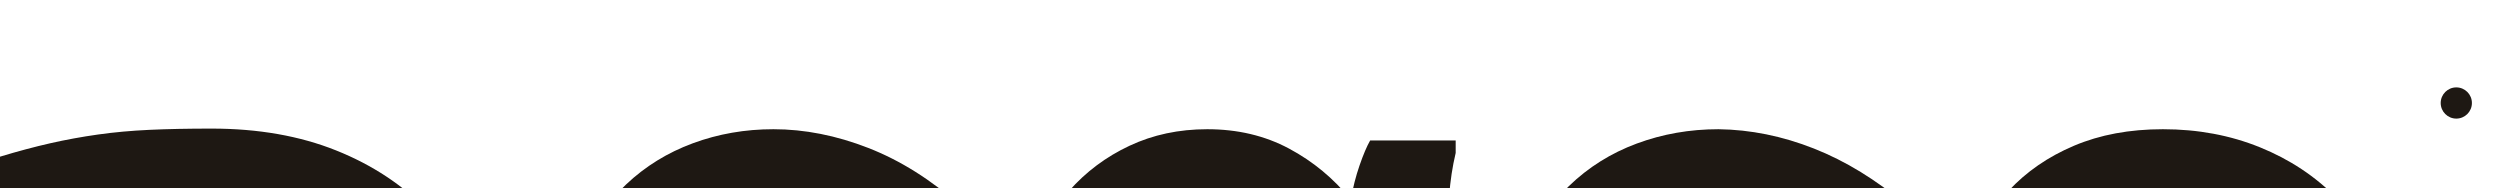
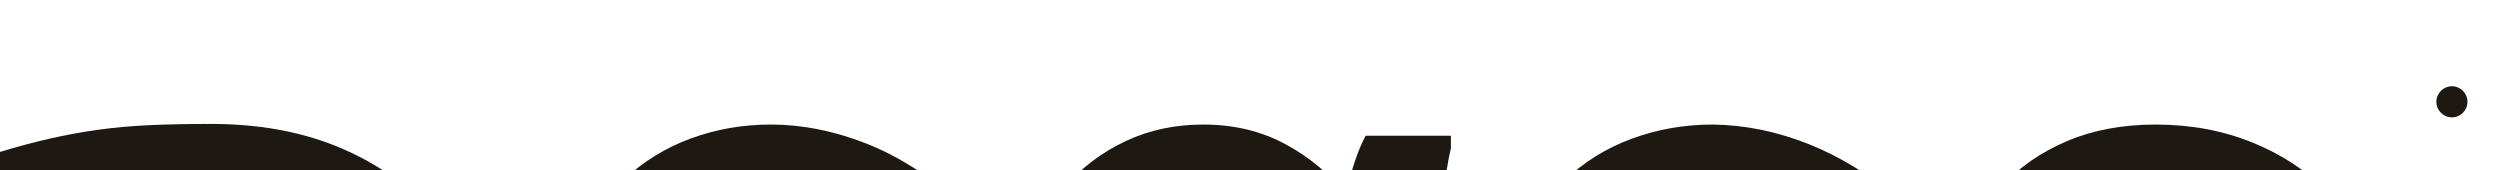
- <svg xmlns="http://www.w3.org/2000/svg" viewBox="0 0 801 60" width="801" height="60">
-   <g fill="#1E1813" transform="translate(0,45) scale(0.2,0.2)">
+ <svg xmlns="http://www.w3.org/2000/svg" viewBox="0 0 884 60" width="884" height="60">
+   <g fill="#1E1813" transform="translate(0,48) scale(0.22,0.22)">
    <g transform="translate(-59,0)">
      <path d="M379 926Q497 926 588.5 892.0Q680 858 742.5 797.0Q805 736 837.5 651.0Q870 566 870 464Q870 355 838.0 266.0Q806 177 745.5 114.0Q685 51 597.5 16.0Q510 -19 398 -19Q342 -19 298.5 -17.0Q255 -15 216.0 -9.5Q177 -4 139.5 4.5Q102 13 59 26V886Q97 897 134.0 904.5Q171 912 209.5 917.0Q248 922 289.5 924.0Q331 926 379 926ZM396 114Q471 114 527.5 139.0Q584 164 622.0 209.5Q660 255 680.0 319.0Q700 383 700 460Q700 533 678.5 594.5Q657 656 615.5 700.0Q574 744 513.5 769.0Q453 794 374 794Q332 794 294.5 791.0Q257 788 223 783V130Q259 122 301.0 118.0Q343 114 396 114Z" />
    </g>
    <g transform="translate(873,0)">
      <path d="M390 710Q462 710 521.5 687.0Q581 664 623.0 619.5Q665 575 685.5 511.0Q706 447 699 366L677 337L192 249Q214 184 265.5 150.0Q317 116 383 117Q434 118 487.5 139.0Q541 160 594 203Q614 195 627.5 178.5Q641 162 649.5 146.0Q658 130 662.0 117.5Q666 105 666 105Q595 42 518.0 12.0Q441 -18 366 -18Q298 -18 237.0 4.5Q176 27 130.0 70.5Q84 114 56.5 177.0Q29 240 28 321Q27 402 53.5 472.5Q80 543 128.0 596.0Q176 649 243.0 679.5Q310 710 390 710ZM541 419Q543 493 502.0 538.5Q461 584 390 584Q349 584 313.0 566.5Q277 549 249.0 519.0Q221 489 203.0 448.0Q185 407 181 359Z" />
    </g>
    <g transform="translate(1599,0)">
      <path d="M719 182Q719 153 720.0 130.5Q721 108 722.5 89.0Q724 70 726.5 53.5Q729 37 733 20V0H596Q588 14 579.0 40.0Q570 66 565 95Q524 44 466.0 13.0Q408 -18 335 -18Q267 -18 210.5 8.5Q154 35 113.5 81.0Q73 127 50.5 188.5Q28 250 28 321Q28 403 52.0 474.5Q76 546 120.5 598.0Q165 650 228.5 680.0Q292 710 371 710Q430 710 478.5 683.5Q527 657 558 613V934Q570 938 591.5 940.5Q613 943 637.0 943.0Q661 943 683.0 940.5Q705 938 719 934ZM365 118Q405 118 439.5 140.5Q474 163 499.0 203.5Q524 244 538.0 298.5Q552 353 552 418Q552 452 539.0 480.5Q526 509 505.0 530.0Q484 551 456.0 563.0Q428 575 398 575Q354 575 317.0 557.0Q280 539 252.5 507.5Q225 476 209.0 431.5Q193 387 193 335Q193 287 205.5 247.5Q218 208 240.5 179.0Q263 150 295.0 134.0Q327 118 365 118Z" />
    </g>
    <g transform="translate(2384,0)">
      <path d="M369 -18Q300 -18 238.0 5.0Q176 28 129.5 73.0Q83 118 55.5 183.5Q28 249 28 333Q28 412 56.5 481.0Q85 550 135.0 601.0Q185 652 251.5 681.0Q318 710 395 710Q466 710 523.0 685.5Q580 661 619.0 617.5Q658 574 676.5 514.5Q695 455 690 385Q674 381 653.0 377.0Q632 373 610.0 371.0Q588 369 567.0 369.0Q546 369 531 374Q535 467 496.0 521.0Q457 575 386 576Q346 576 311.0 557.5Q276 539 249.5 506.5Q223 474 208.0 429.0Q193 384 193 331Q193 284 207.0 245.0Q221 206 245.5 177.5Q270 149 304.0 133.0Q338 117 378 117Q426 117 478.0 139.0Q530 161 584 206Q609 198 625.5 181.0Q642 164 651.5 146.5Q661 129 665.0 116.0Q669 103 669 103Q598 43 522.0 13.0Q446 -17 369 -18Z" />
    </g>
    <g transform="translate(3103,0)">
      <path d="M362 -18Q282 -18 219.5 8.5Q157 35 114.5 81.0Q72 127 50.0 189.0Q28 251 28 322Q28 401 57.5 472.0Q87 543 139.5 595.5Q192 648 262.5 679.0Q333 710 416 710Q494 710 555.5 685.0Q617 660 659.0 615.0Q701 570 723.5 509.0Q746 448 747 376Q748 289 720.0 217.0Q692 145 640.5 92.5Q589 40 517.5 11.0Q446 -18 362 -18ZM371 117Q417 117 456.0 137.5Q495 158 523.0 192.0Q551 226 566.5 269.5Q582 313 582 360Q582 404 570.0 443.0Q558 482 535.5 511.5Q513 541 480.0 558.5Q447 576 406 576Q361 576 322.0 555.5Q283 535 254.5 500.0Q226 465 209.5 418.5Q193 372 193 321Q193 280 204.0 243.0Q215 206 237.5 178.0Q260 150 293.0 133.5Q326 117 371 117Z" />
    </g>
  </g>
-   <circle cx="787" cy="33" r="5" fill="#1E1813" />
+   <circle cx="867" cy="36" r="5.5" fill="#1E1813" />
</svg>
